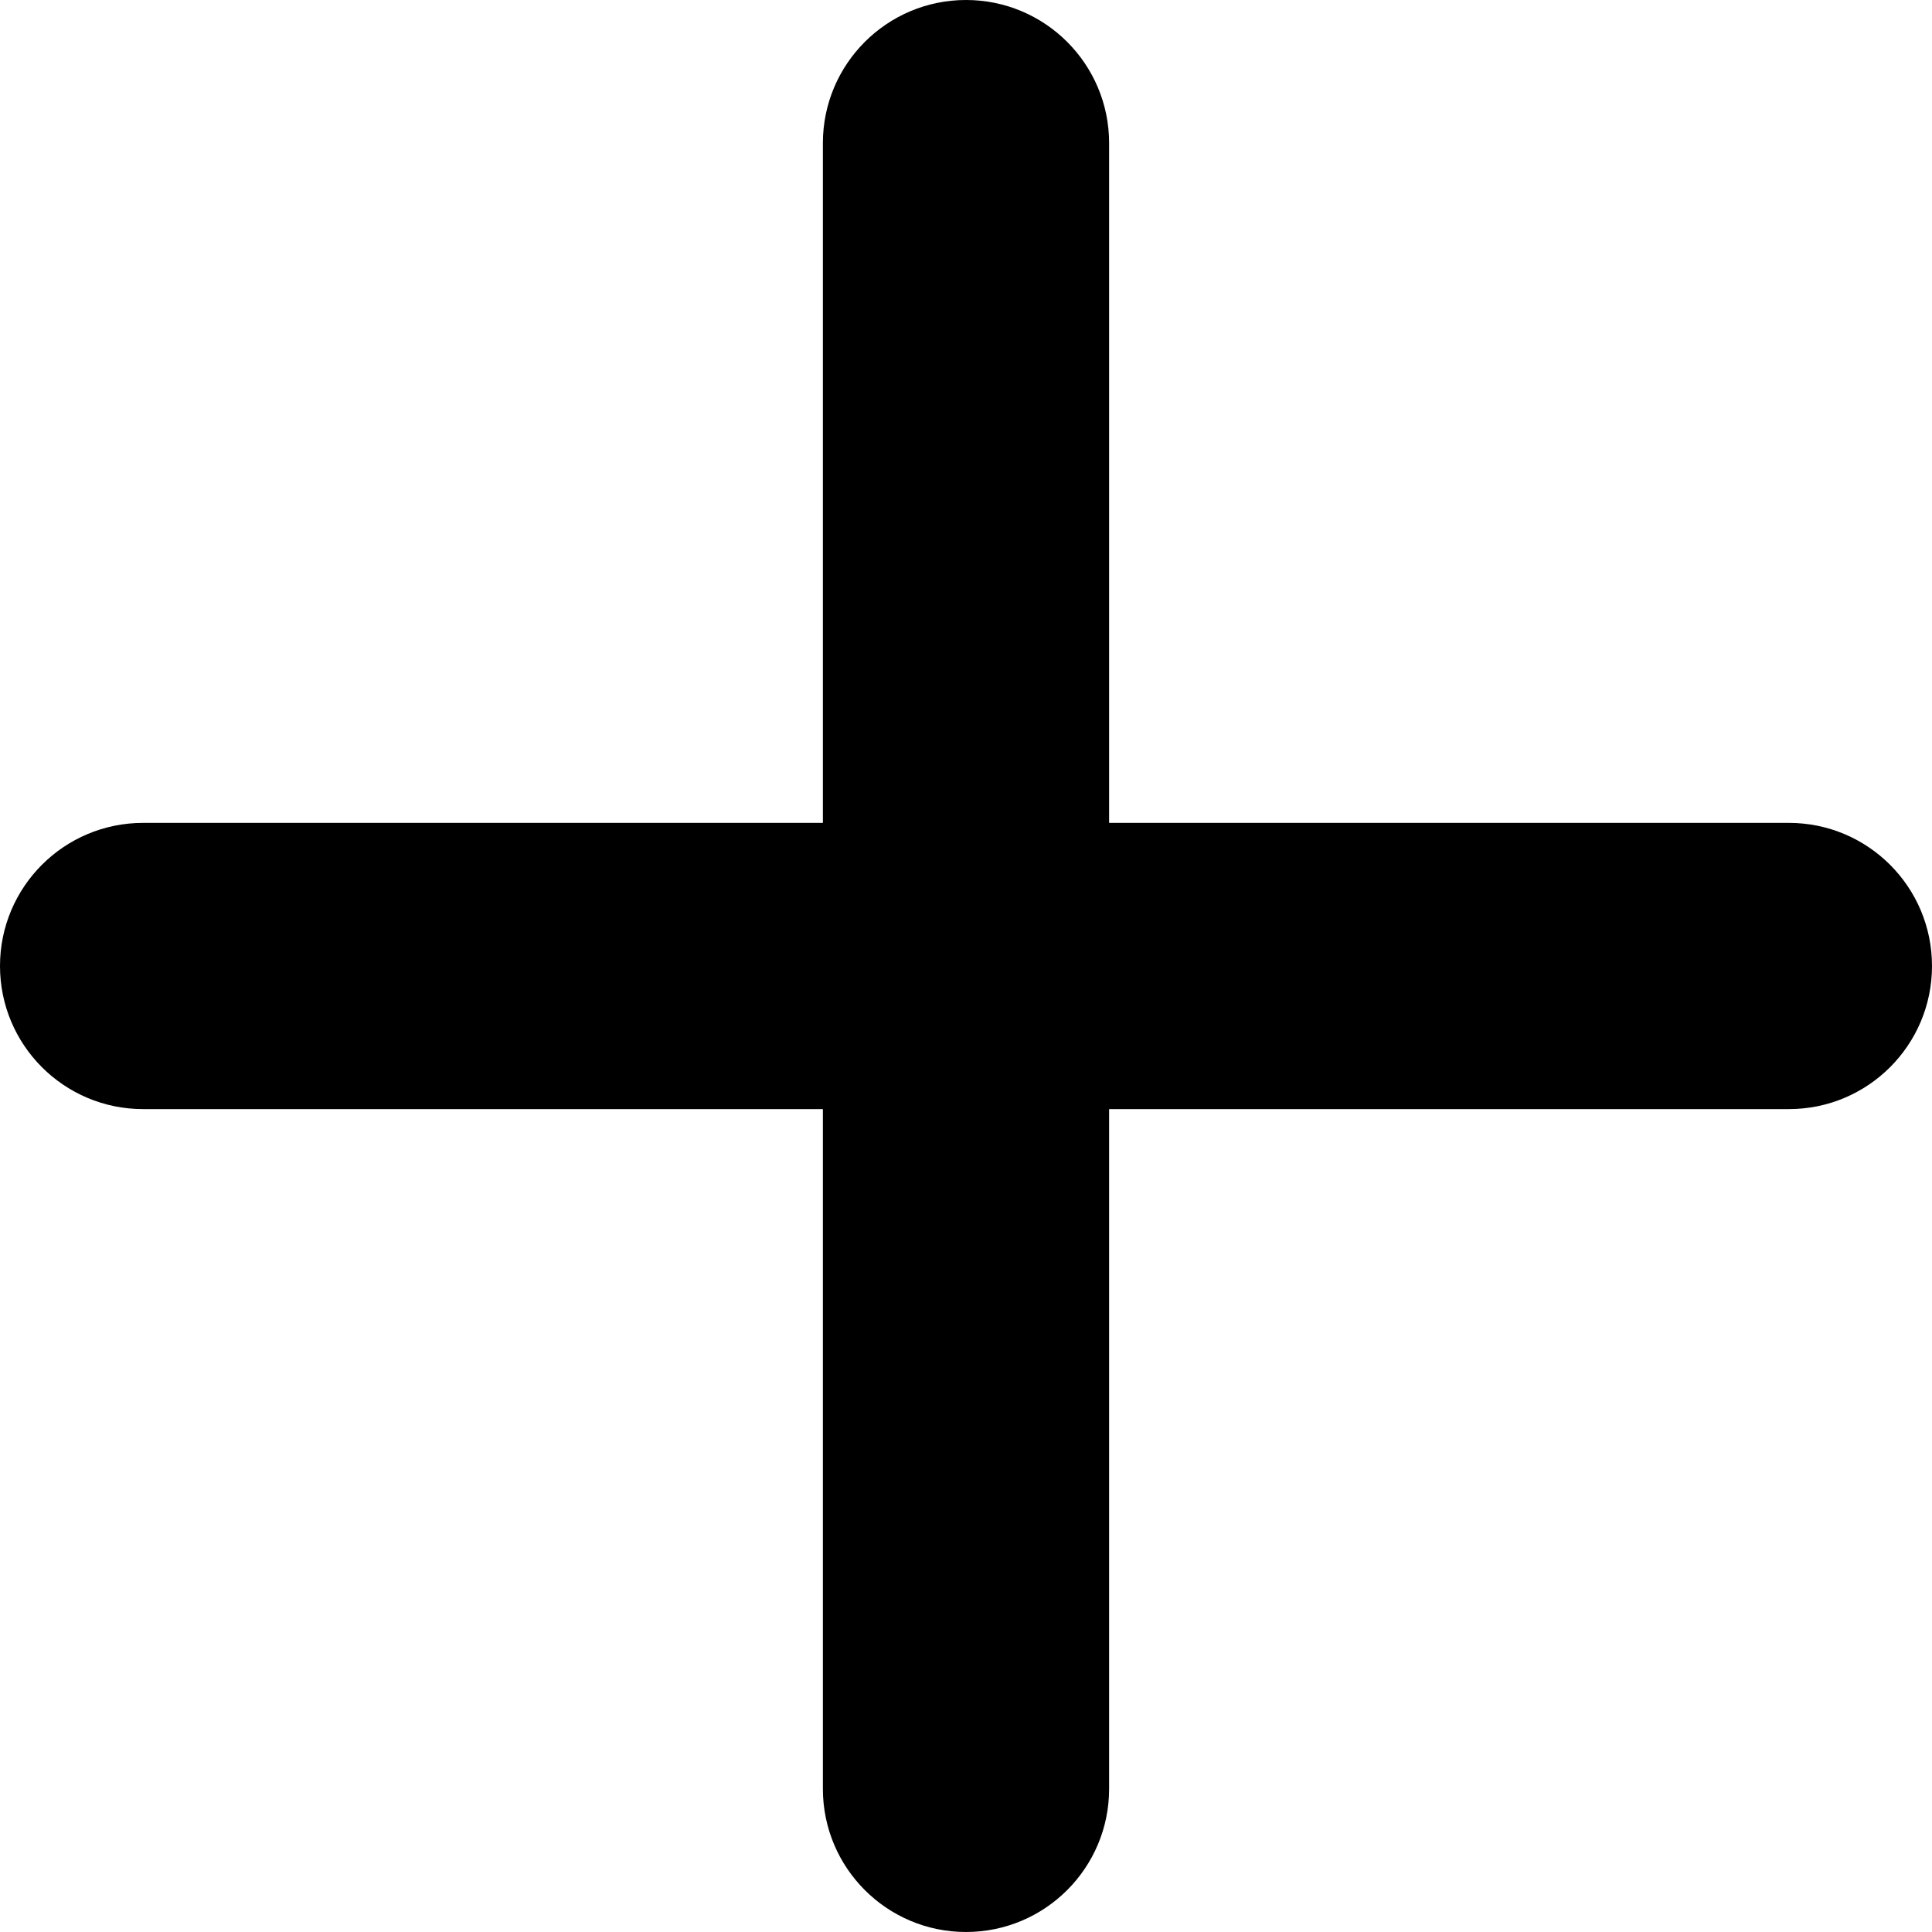
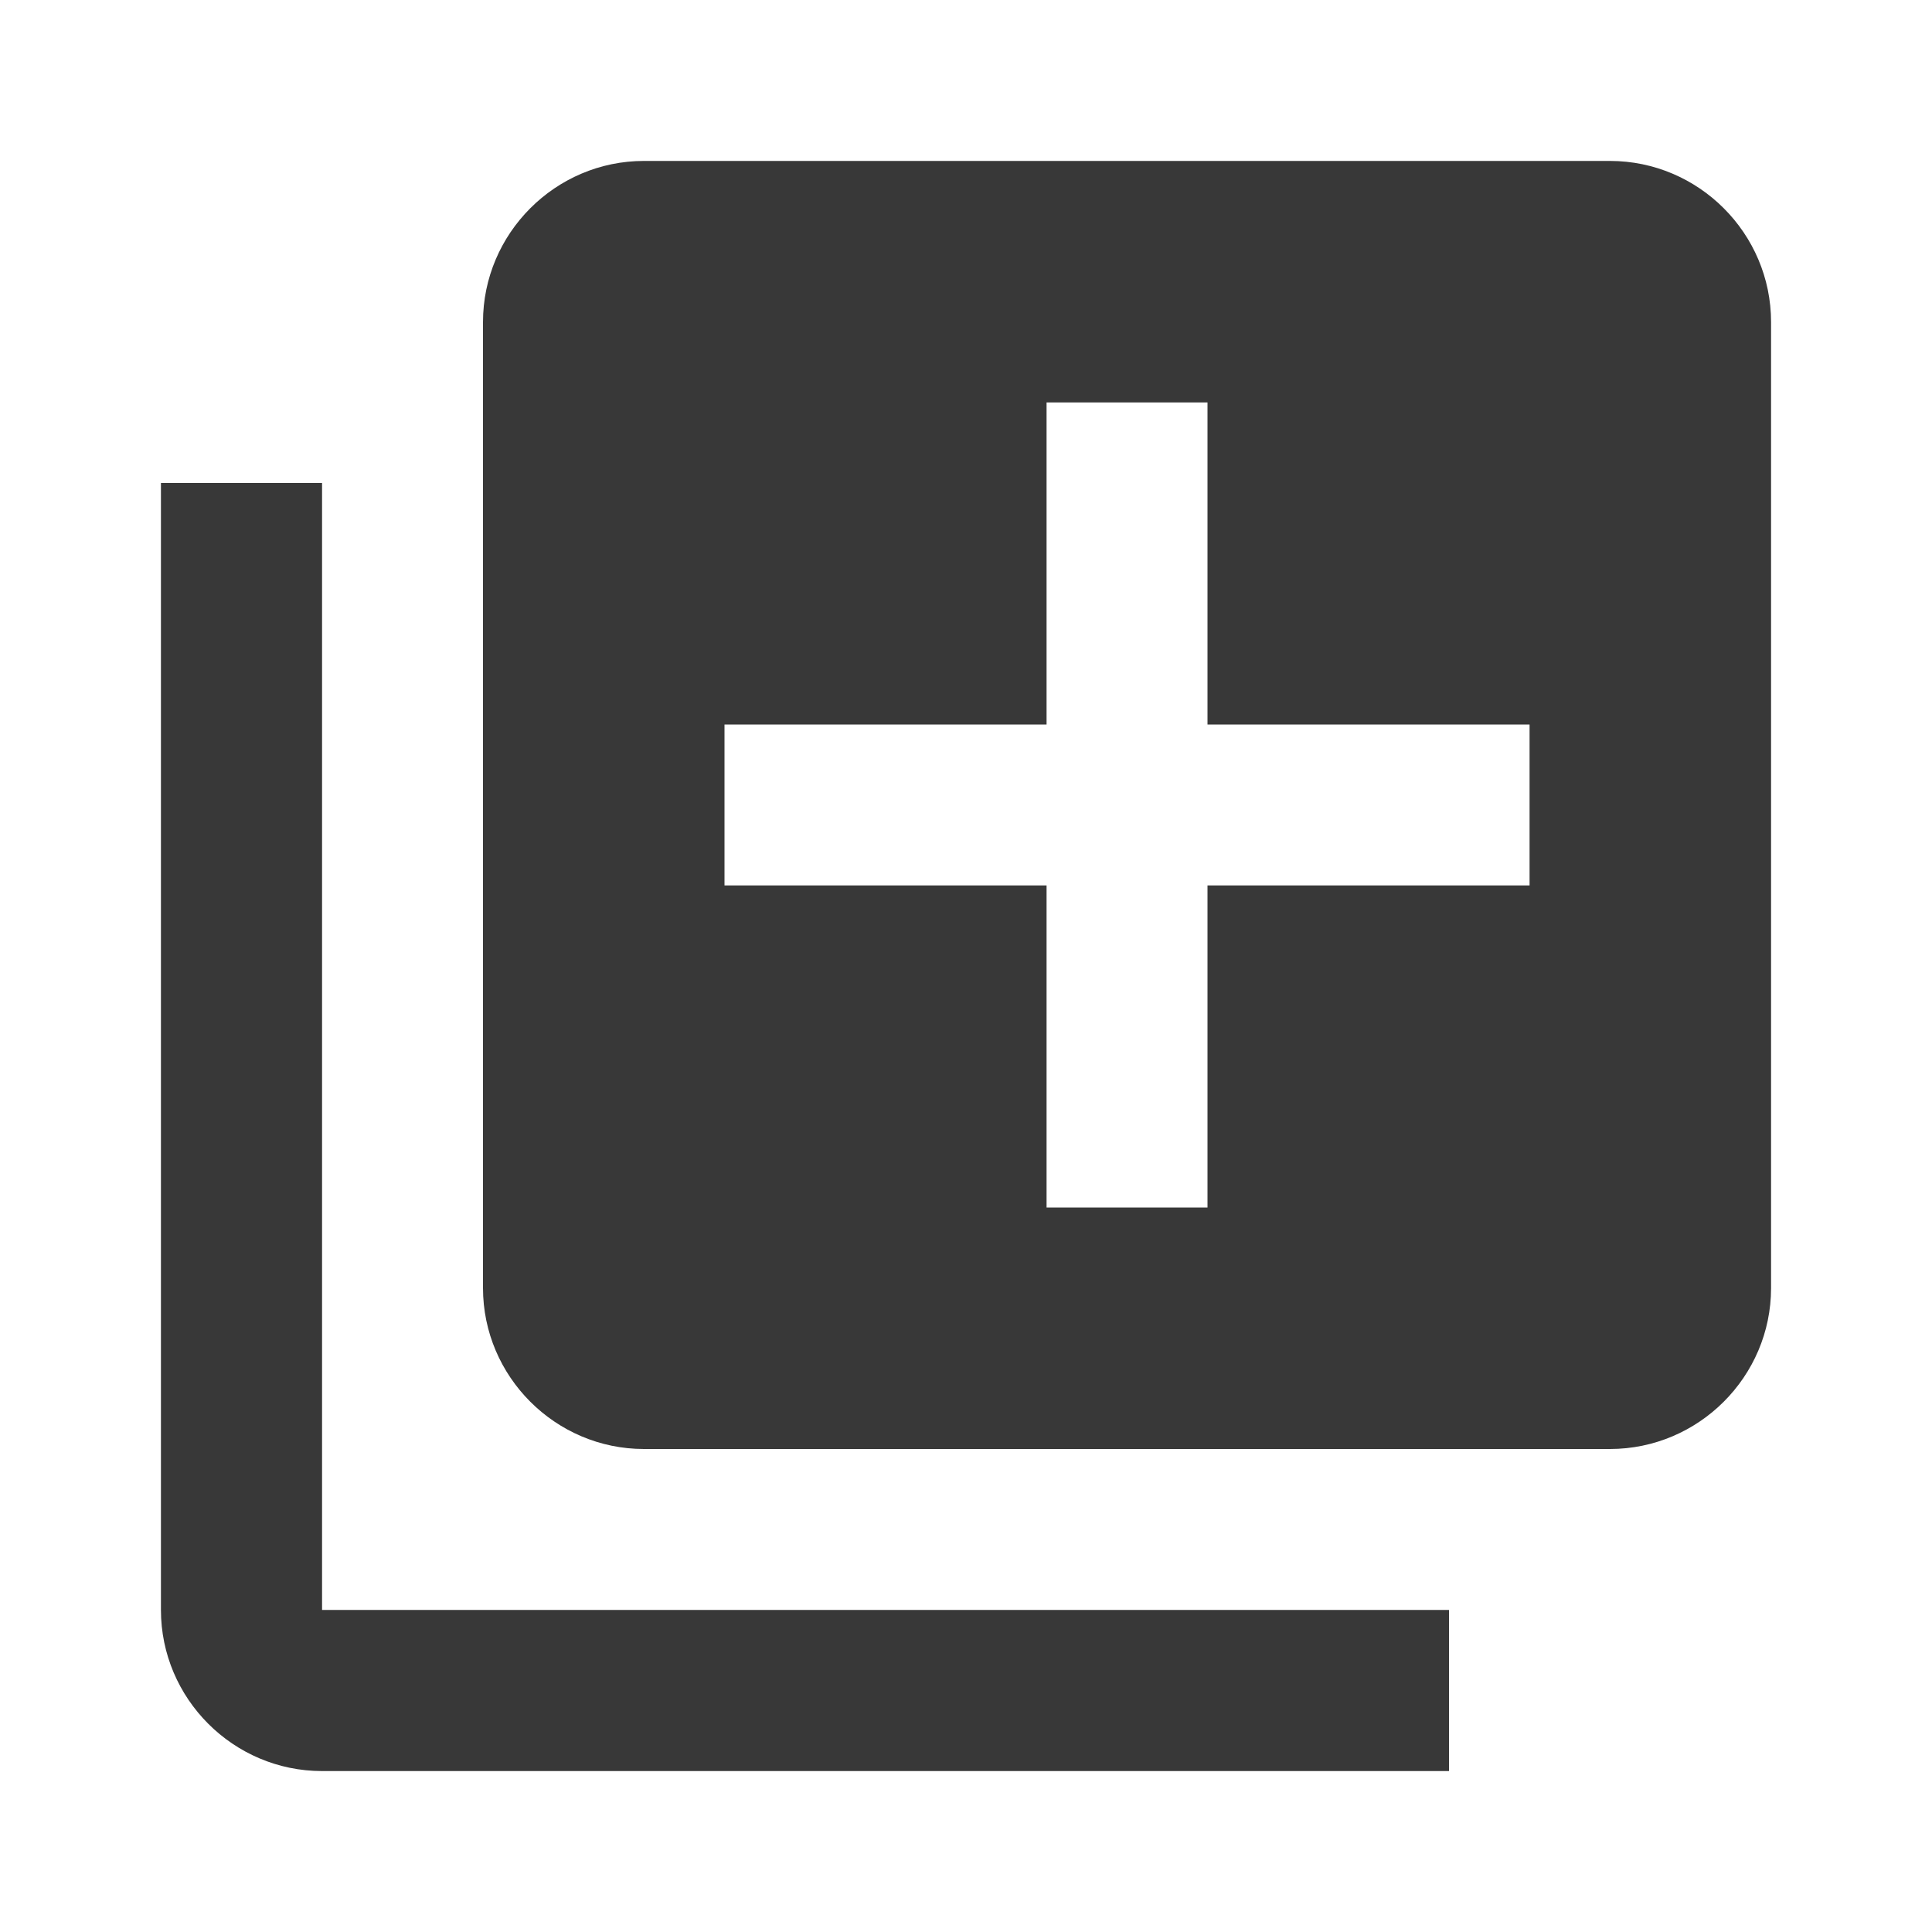
- <svg xmlns="http://www.w3.org/2000/svg" width="54px" height="54px" viewBox="0 0 54 54" version="1.1">
+ <svg xmlns="http://www.w3.org/2000/svg" width="10px" height="10px" viewBox="0 0 10 10" version="1.1">
  <defs />
-   <g id="Page-1" stroke="none" stroke-width="1" fill="none" fill-rule="evenodd">
-     <g id="noun_733434_cc" transform="translate(0, -1)" fill-rule="nonzero" fill="#000000">
-       <g id="Group" transform="translate(0, 0.63782)">
-         <path d="M27,0.362 C24.791,0.362 23,2.153 23,4.362 L23,23.362 L4,23.362 C1.791,23.362 0,25.153 0,27.362 C0,29.571 1.791,31.362 4,31.362 L23,31.362 L23,50.362 C23,52.571 24.791,54.362 27,54.362 C29.209,54.362 31,52.571 31,50.362 L31,31.362 L50,31.362 C52.209,31.362 54,29.571 54,27.362 C54,25.153 52.209,23.362 50,23.362 L31,23.362 L31,4.362 C31,2.153 29.209,0.362 27,0.362 L27,0.362 Z" id="Shape" />
+   <g id="Symbols" stroke="none" stroke-width="1" fill="none" fill-rule="evenodd">
+     <g id="New-Layer-Button" transform="translate(-2, -2)">
+       <g id="Group-2">
+         <g id="ic_library_add_white_24px-copy" transform="translate(2, 2)">
+           <g id="Group">
+             <polygon id="Shape" points="0 0 10 0 10 10 0 10" />
+             <path d="M1.667,2.5 L0.833,2.5 L0.833,8.333 C0.833,8.792 1.208,9.167 1.667,9.167 L7.5,9.167 L7.5,8.333 L1.667,8.333 L1.667,2.5 Z M8.333,0.833 L3.333,0.833 C2.875,0.833 2.5,1.208 2.5,1.667 L2.5,6.667 C2.5,7.125 2.875,7.5 3.333,7.5 L8.333,7.5 C8.792,7.5 9.167,7.125 9.167,6.667 L9.167,1.667 C9.167,1.208 8.792,0.833 8.333,0.833 Z M7.917,4.583 L6.25,4.583 L6.25,6.25 L5.417,6.25 L5.417,4.583 L3.75,4.583 L3.75,3.75 L5.417,3.75 L5.417,2.083 L6.25,2.083 L6.25,3.75 L7.917,3.75 L7.917,4.583 Z" id="Shape" fill="#383838" fill-rule="nonzero" />
+           </g>
+         </g>
      </g>
    </g>
  </g>
</svg>
